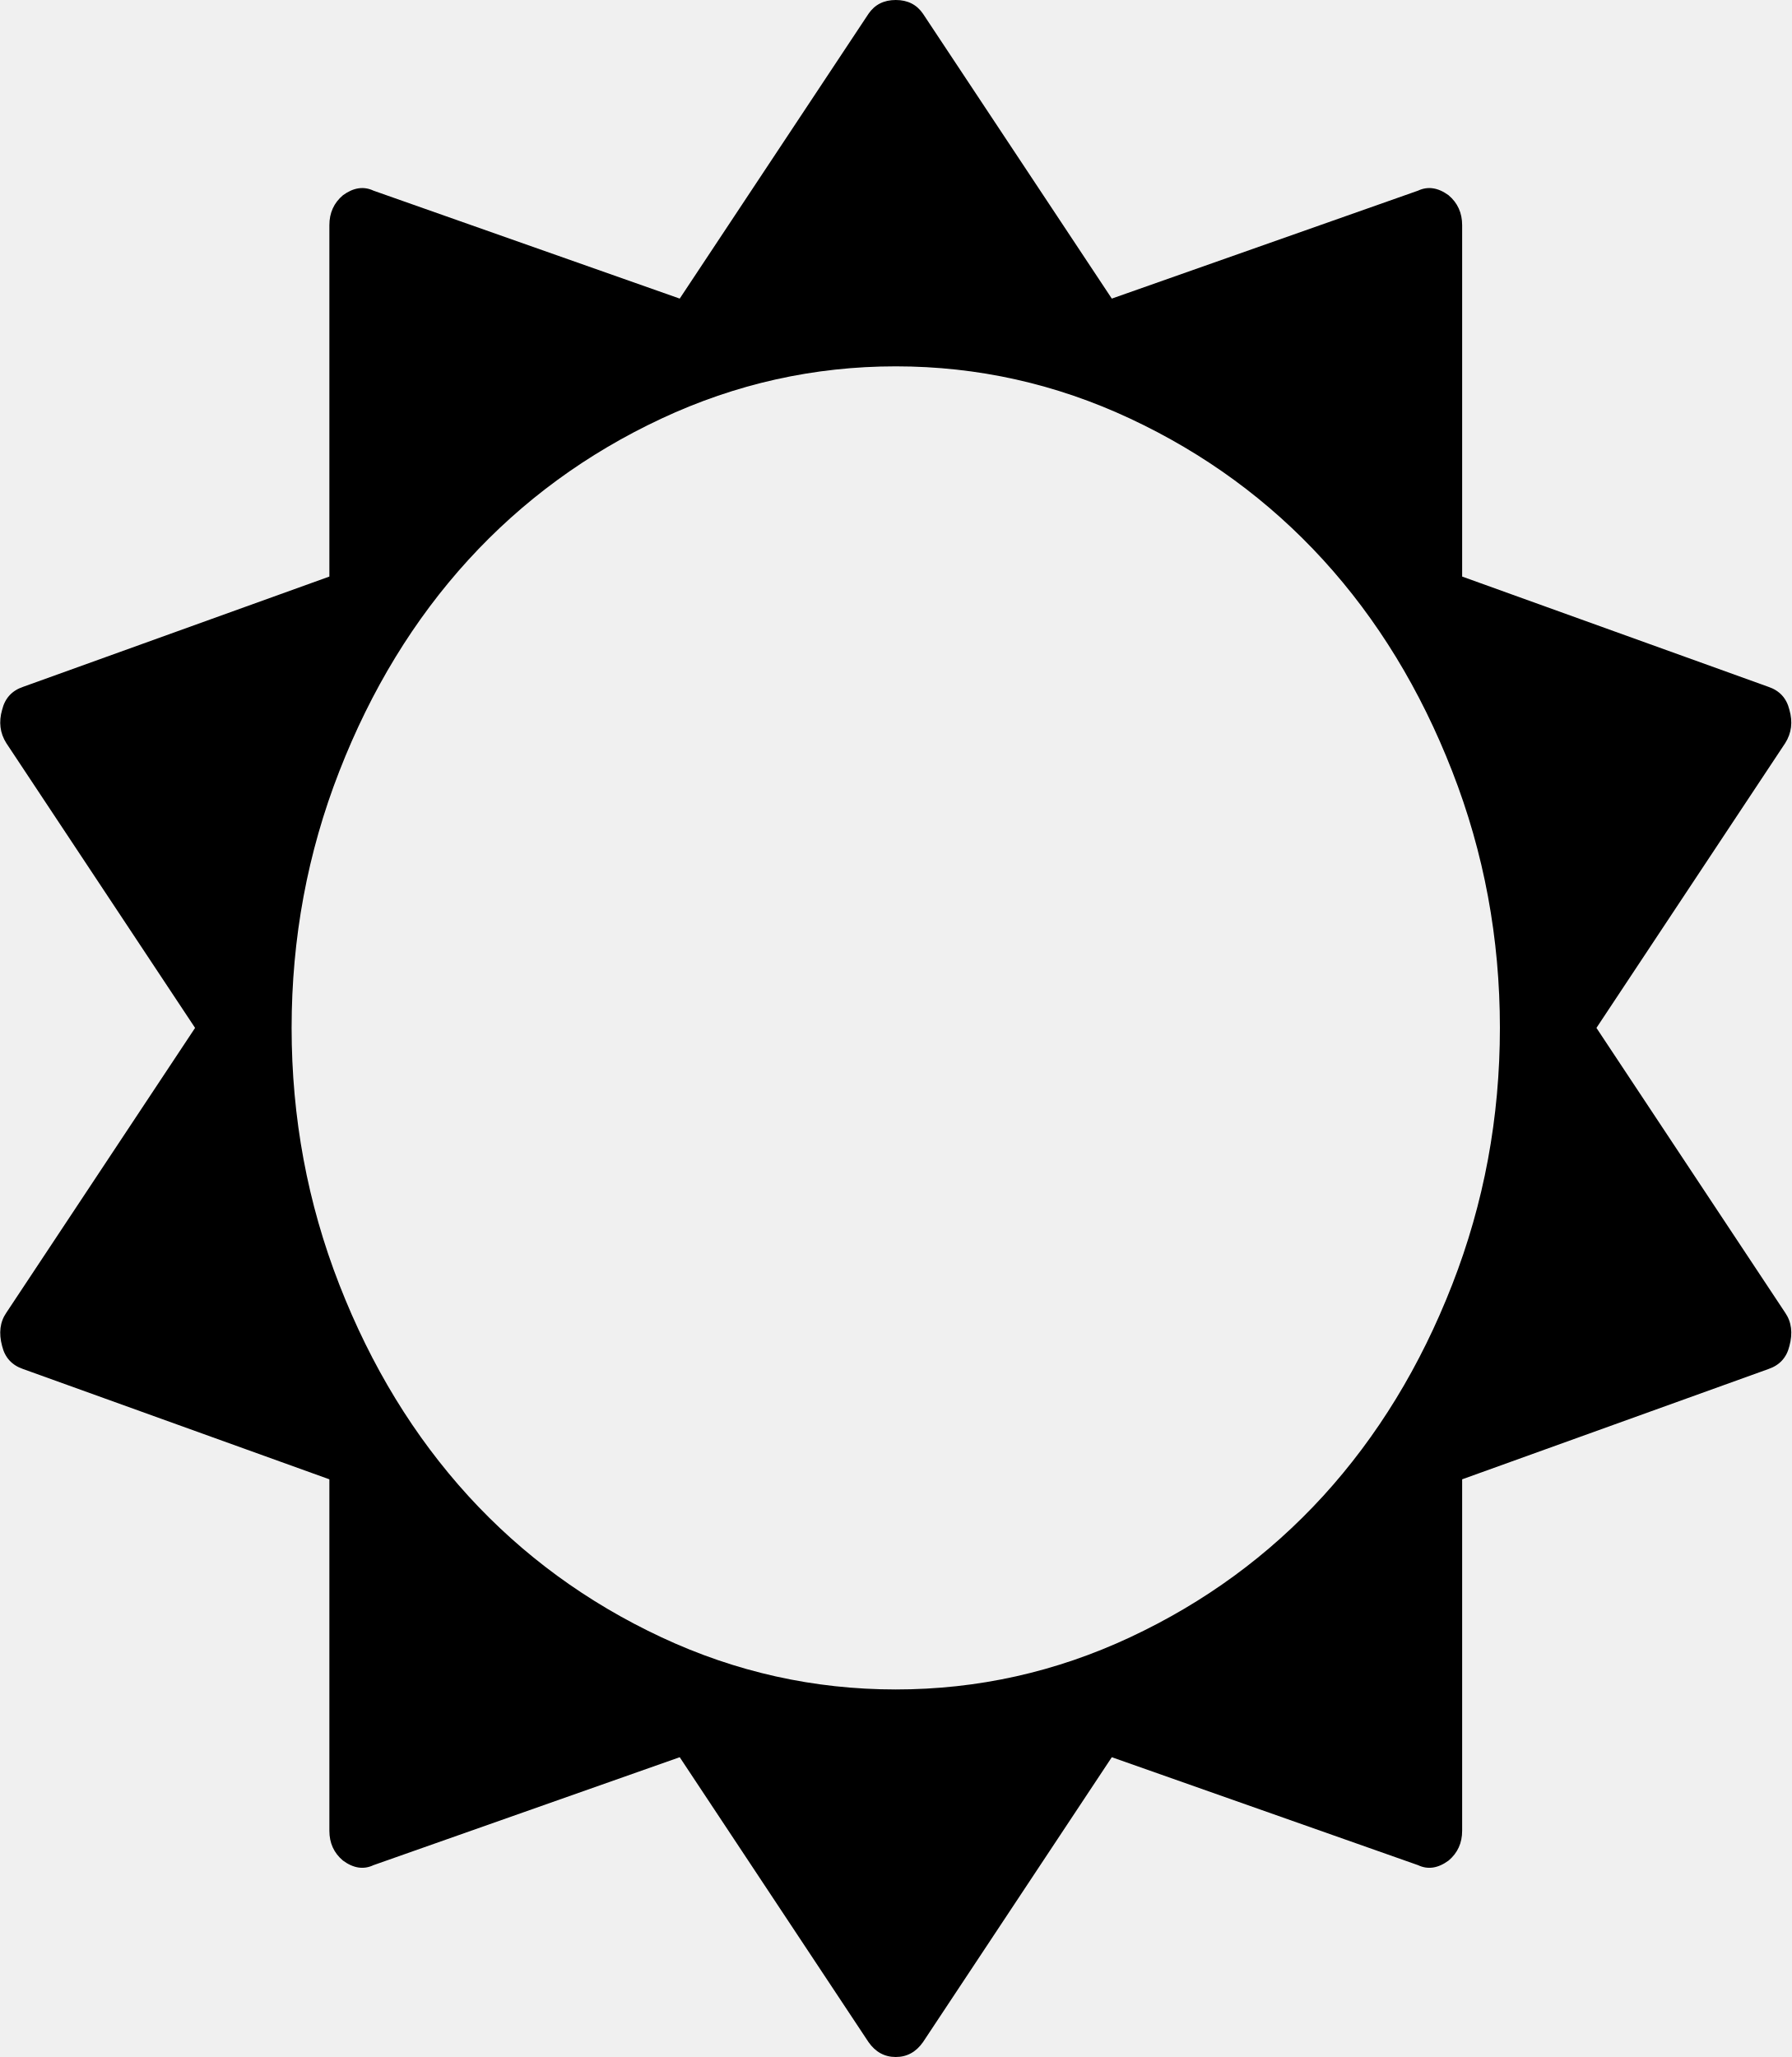
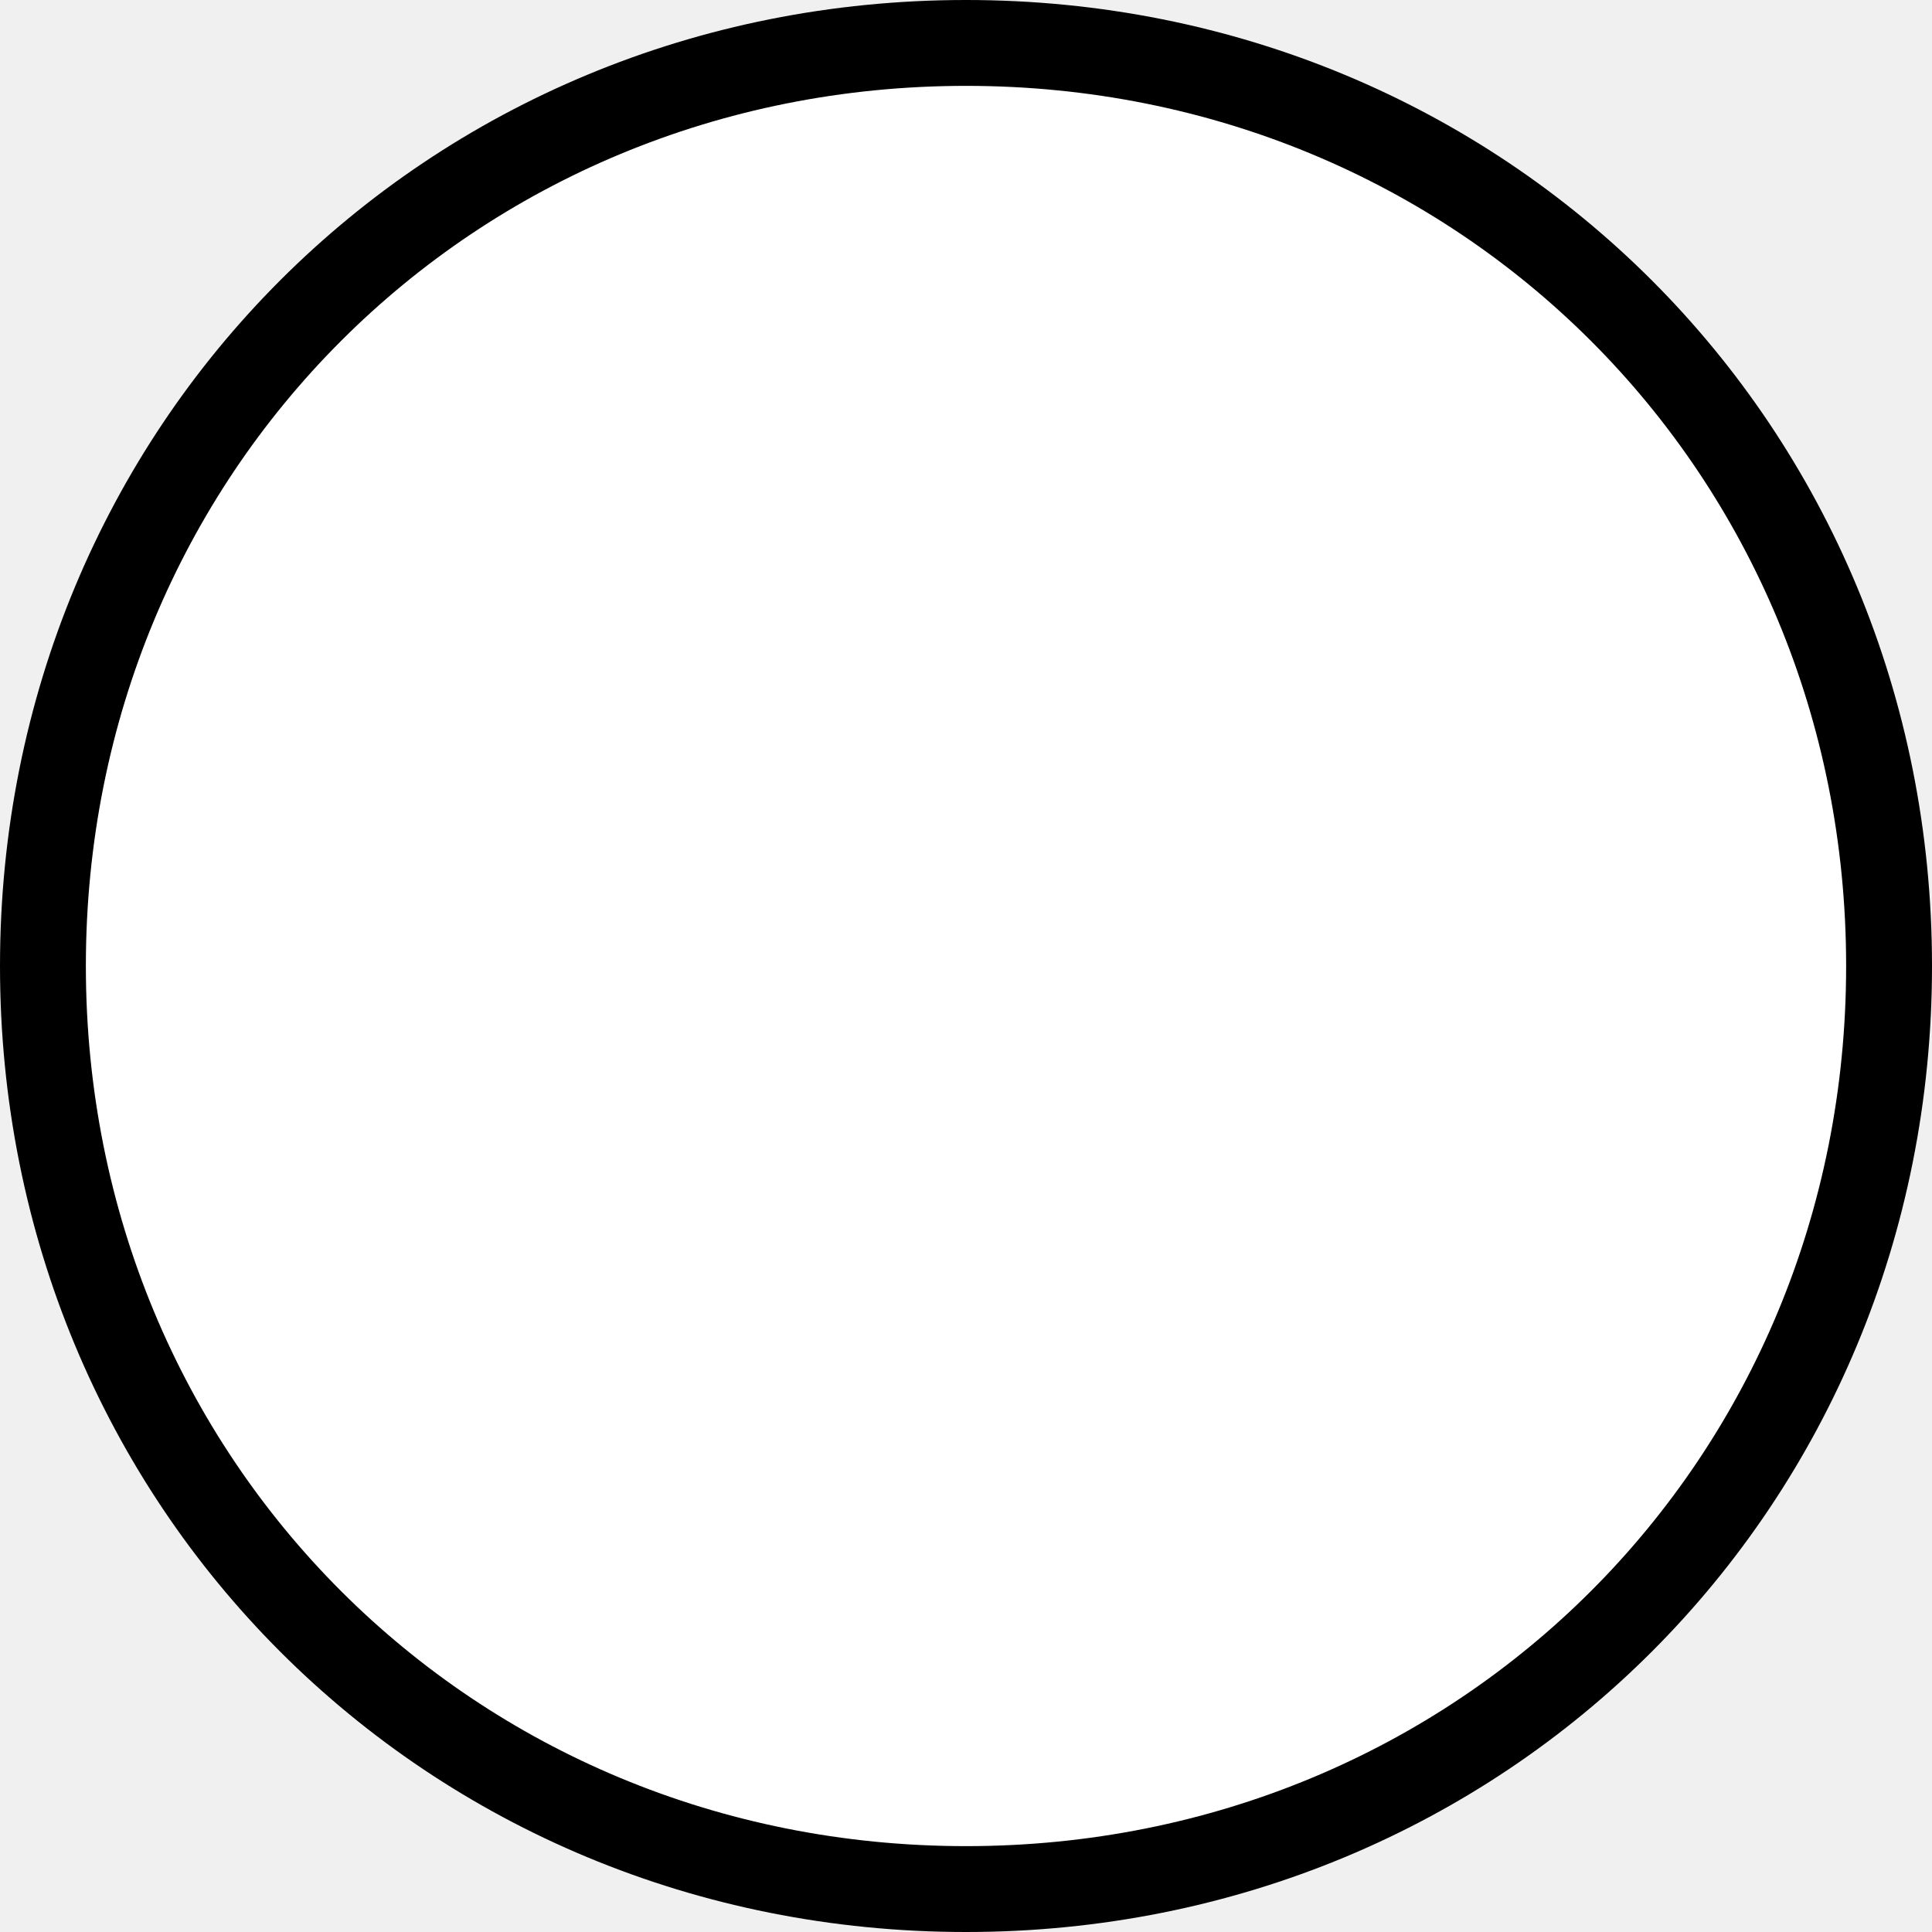
- <svg xmlns="http://www.w3.org/2000/svg" version="1.1" width="27px" height="31px">
-   <g transform="matrix(1 0 0 1 -110 -1271 )">
-     <path d="M 21.886 19.36  C 22.366 18.131  22.605 16.841  22.605 15.491  C 22.605 14.141  22.366 12.852  21.886 11.623  C 21.407 10.394  20.758 9.332  19.942 8.438  C 19.125 7.544  18.155 6.834  17.033 6.309  C 15.911 5.784  14.733 5.521  13.5 5.521  C 12.267 5.521  11.089 5.784  9.967 6.309  C 8.845 6.834  7.875 7.544  7.058 8.438  C 6.242 9.332  5.593 10.394  5.114 11.623  C 4.634 12.852  4.395 14.141  4.395 15.491  C 4.395 16.841  4.634 18.131  5.114 19.36  C 5.593 20.589  6.242 21.65  7.058 22.545  C 7.875 23.439  8.845 24.149  9.967 24.674  C 11.089 25.199  12.267 25.461  13.5 25.461  C 14.733 25.461  15.911 25.199  17.033 24.674  C 18.155 24.149  19.125 23.439  19.942 22.545  C 20.758 21.65  21.407 20.589  21.886 19.36  Z M 26.905 19.784  C 27 19.922  27.021 20.09  26.968 20.286  C 26.926 20.459  26.821 20.574  26.652 20.632  L 22.036 22.294  L 22.036 27.59  C 22.036 27.775  21.968 27.925  21.831 28.04  C 21.673 28.156  21.52 28.179  21.372 28.109  L 16.756 26.482  L 13.911 30.775  C 13.806 30.925  13.669 31  13.5 31  C 13.331 31  13.194 30.925  13.089 30.775  L 10.244 26.482  L 5.628 28.109  C 5.48 28.179  5.327 28.156  5.169 28.04  C 5.032 27.925  4.964 27.775  4.964 27.59  L 4.964 22.294  L 0.348 20.632  C 0.179 20.574  0.074 20.459  0.032 20.286  C -0.021 20.09  0 19.922  0.095 19.784  L 2.94 15.491  L 0.095 11.199  C 0 11.049  -0.021 10.881  0.032 10.697  C 0.074 10.524  0.179 10.408  0.348 10.351  L 4.964 8.689  L 4.964 3.393  C 4.964 3.208  5.032 3.058  5.169 2.942  C 5.327 2.827  5.48 2.804  5.628 2.873  L 10.244 4.5  L 13.089 0.208  C 13.184 0.069  13.321 0  13.5 0  C 13.679 0  13.816 0.069  13.911 0.208  L 16.756 4.5  L 21.372 2.873  C 21.52 2.804  21.673 2.827  21.831 2.942  C 21.968 3.058  22.036 3.208  22.036 3.393  L 22.036 8.689  L 26.652 10.351  C 26.821 10.408  26.926 10.524  26.968 10.697  C 27.021 10.881  27 11.049  26.905 11.199  L 24.06 15.491  L 26.905 19.784  Z " fill-rule="nonzero" fill="#000000" stroke="none" transform="matrix(1 0 0 1 110 1271 )" />
+ <svg xmlns="http://www.w3.org/2000/svg" version="1.1" width="45px" height="45px">
+   <g transform="matrix(1 0 0 1 -103 -868 )">
+     <path d="M 125.5 869  C 137.54 869  147 878.46  147 890.5  C 147 902.54  137.54 912  125.5 912  C 113.46 912  104 902.54  104 890.5  C 104 878.46  113.46 869  125.5 869  Z " fill-rule="nonzero" fill="#ffffff" stroke="none" />
+     <path d="M 125.5 869  C 137.54 869  147 878.46  147 890.5  C 147 902.54  137.54 912  125.5 912  C 113.46 912  104 902.54  104 890.5  C 104 878.46  113.46 869  125.5 869  Z " stroke-width="2" stroke="#000000" fill="none" />
  </g>
</svg>
